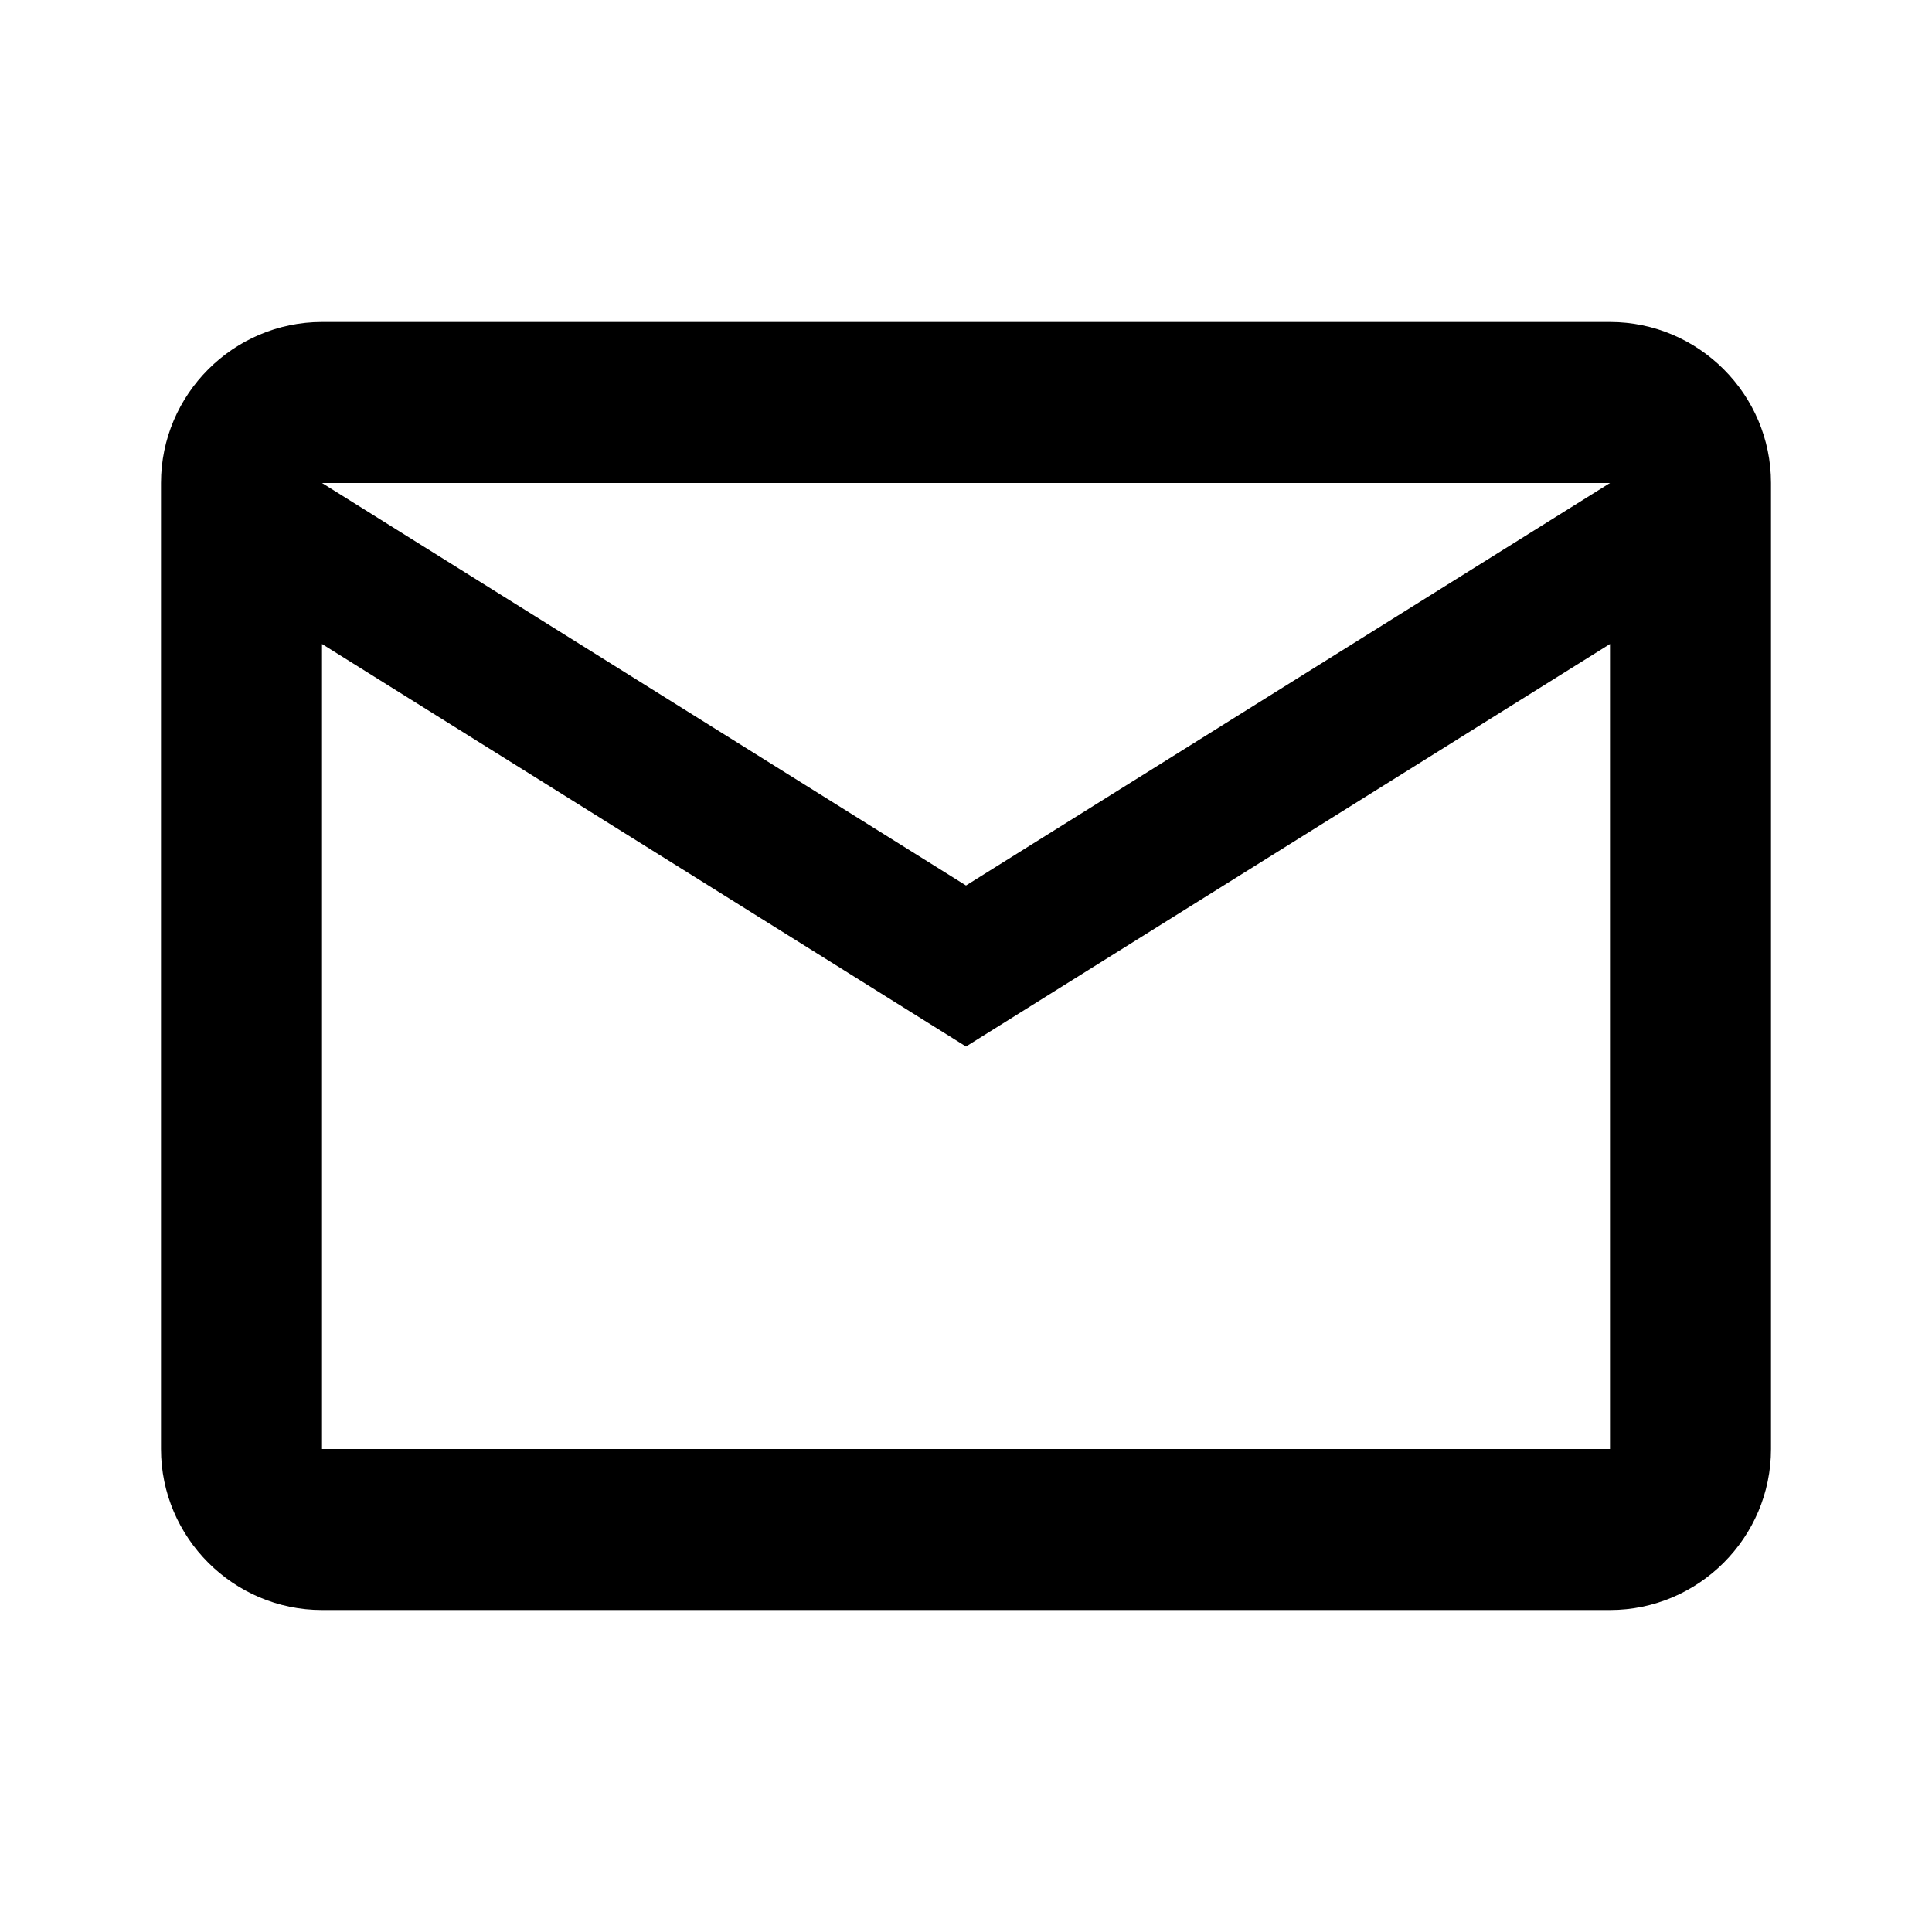
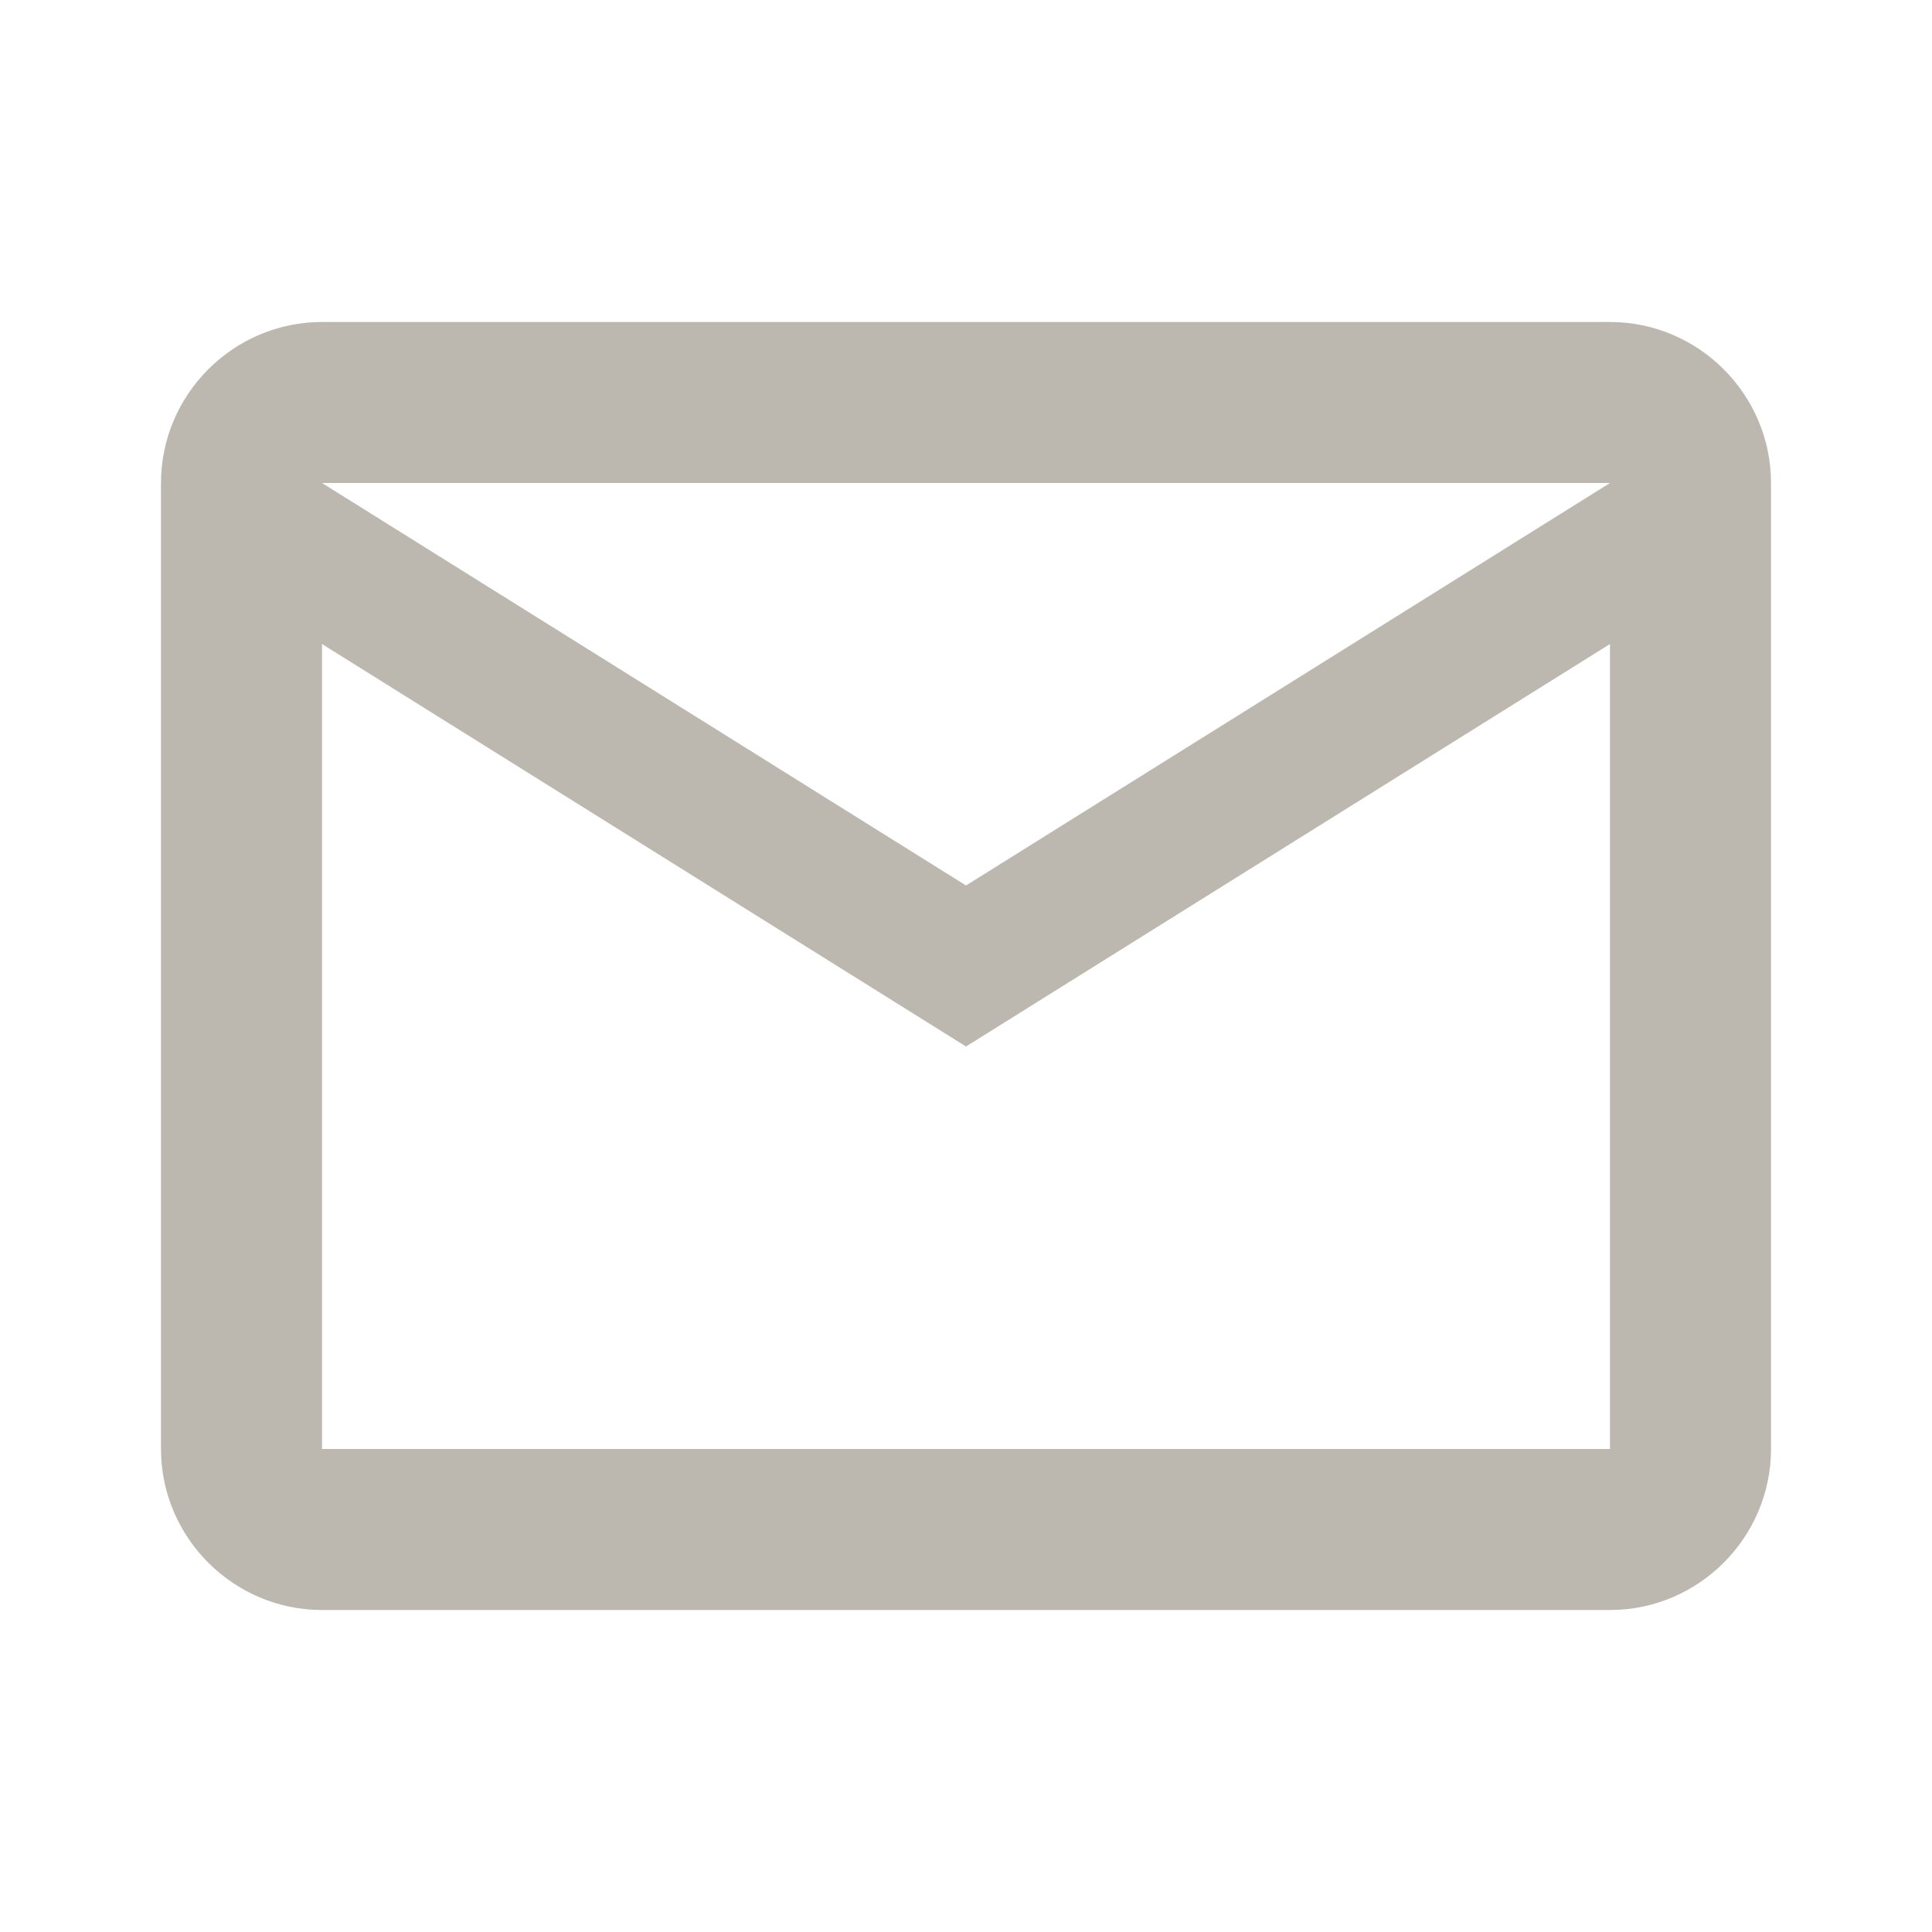
<svg xmlns="http://www.w3.org/2000/svg" width="36" height="36" viewBox="0 0 36 36" fill="none">
-   <path d="M33 9C33 7.35 31.65 6 30 6H6C4.35 6 3 7.35 3 9V27C3 28.65 4.35 30 6 30H30C31.65 30 33 28.65 33 27V9ZM30 9L18 16.5L6 9H30ZM30 27H6V12L18 19.5L30 12V27Z" fill="black" />
+   <path d="M33 9C33 7.35 31.65 6 30 6H6C4.35 6 3 7.35 3 9V27C3 28.65 4.35 30 6 30H30C31.65 30 33 28.65 33 27V9ZM30 9L18 16.5L6 9H30ZM30 27H6V12L18 19.5L30 12V27Z" fill="#BCB7AF" />
</svg>
